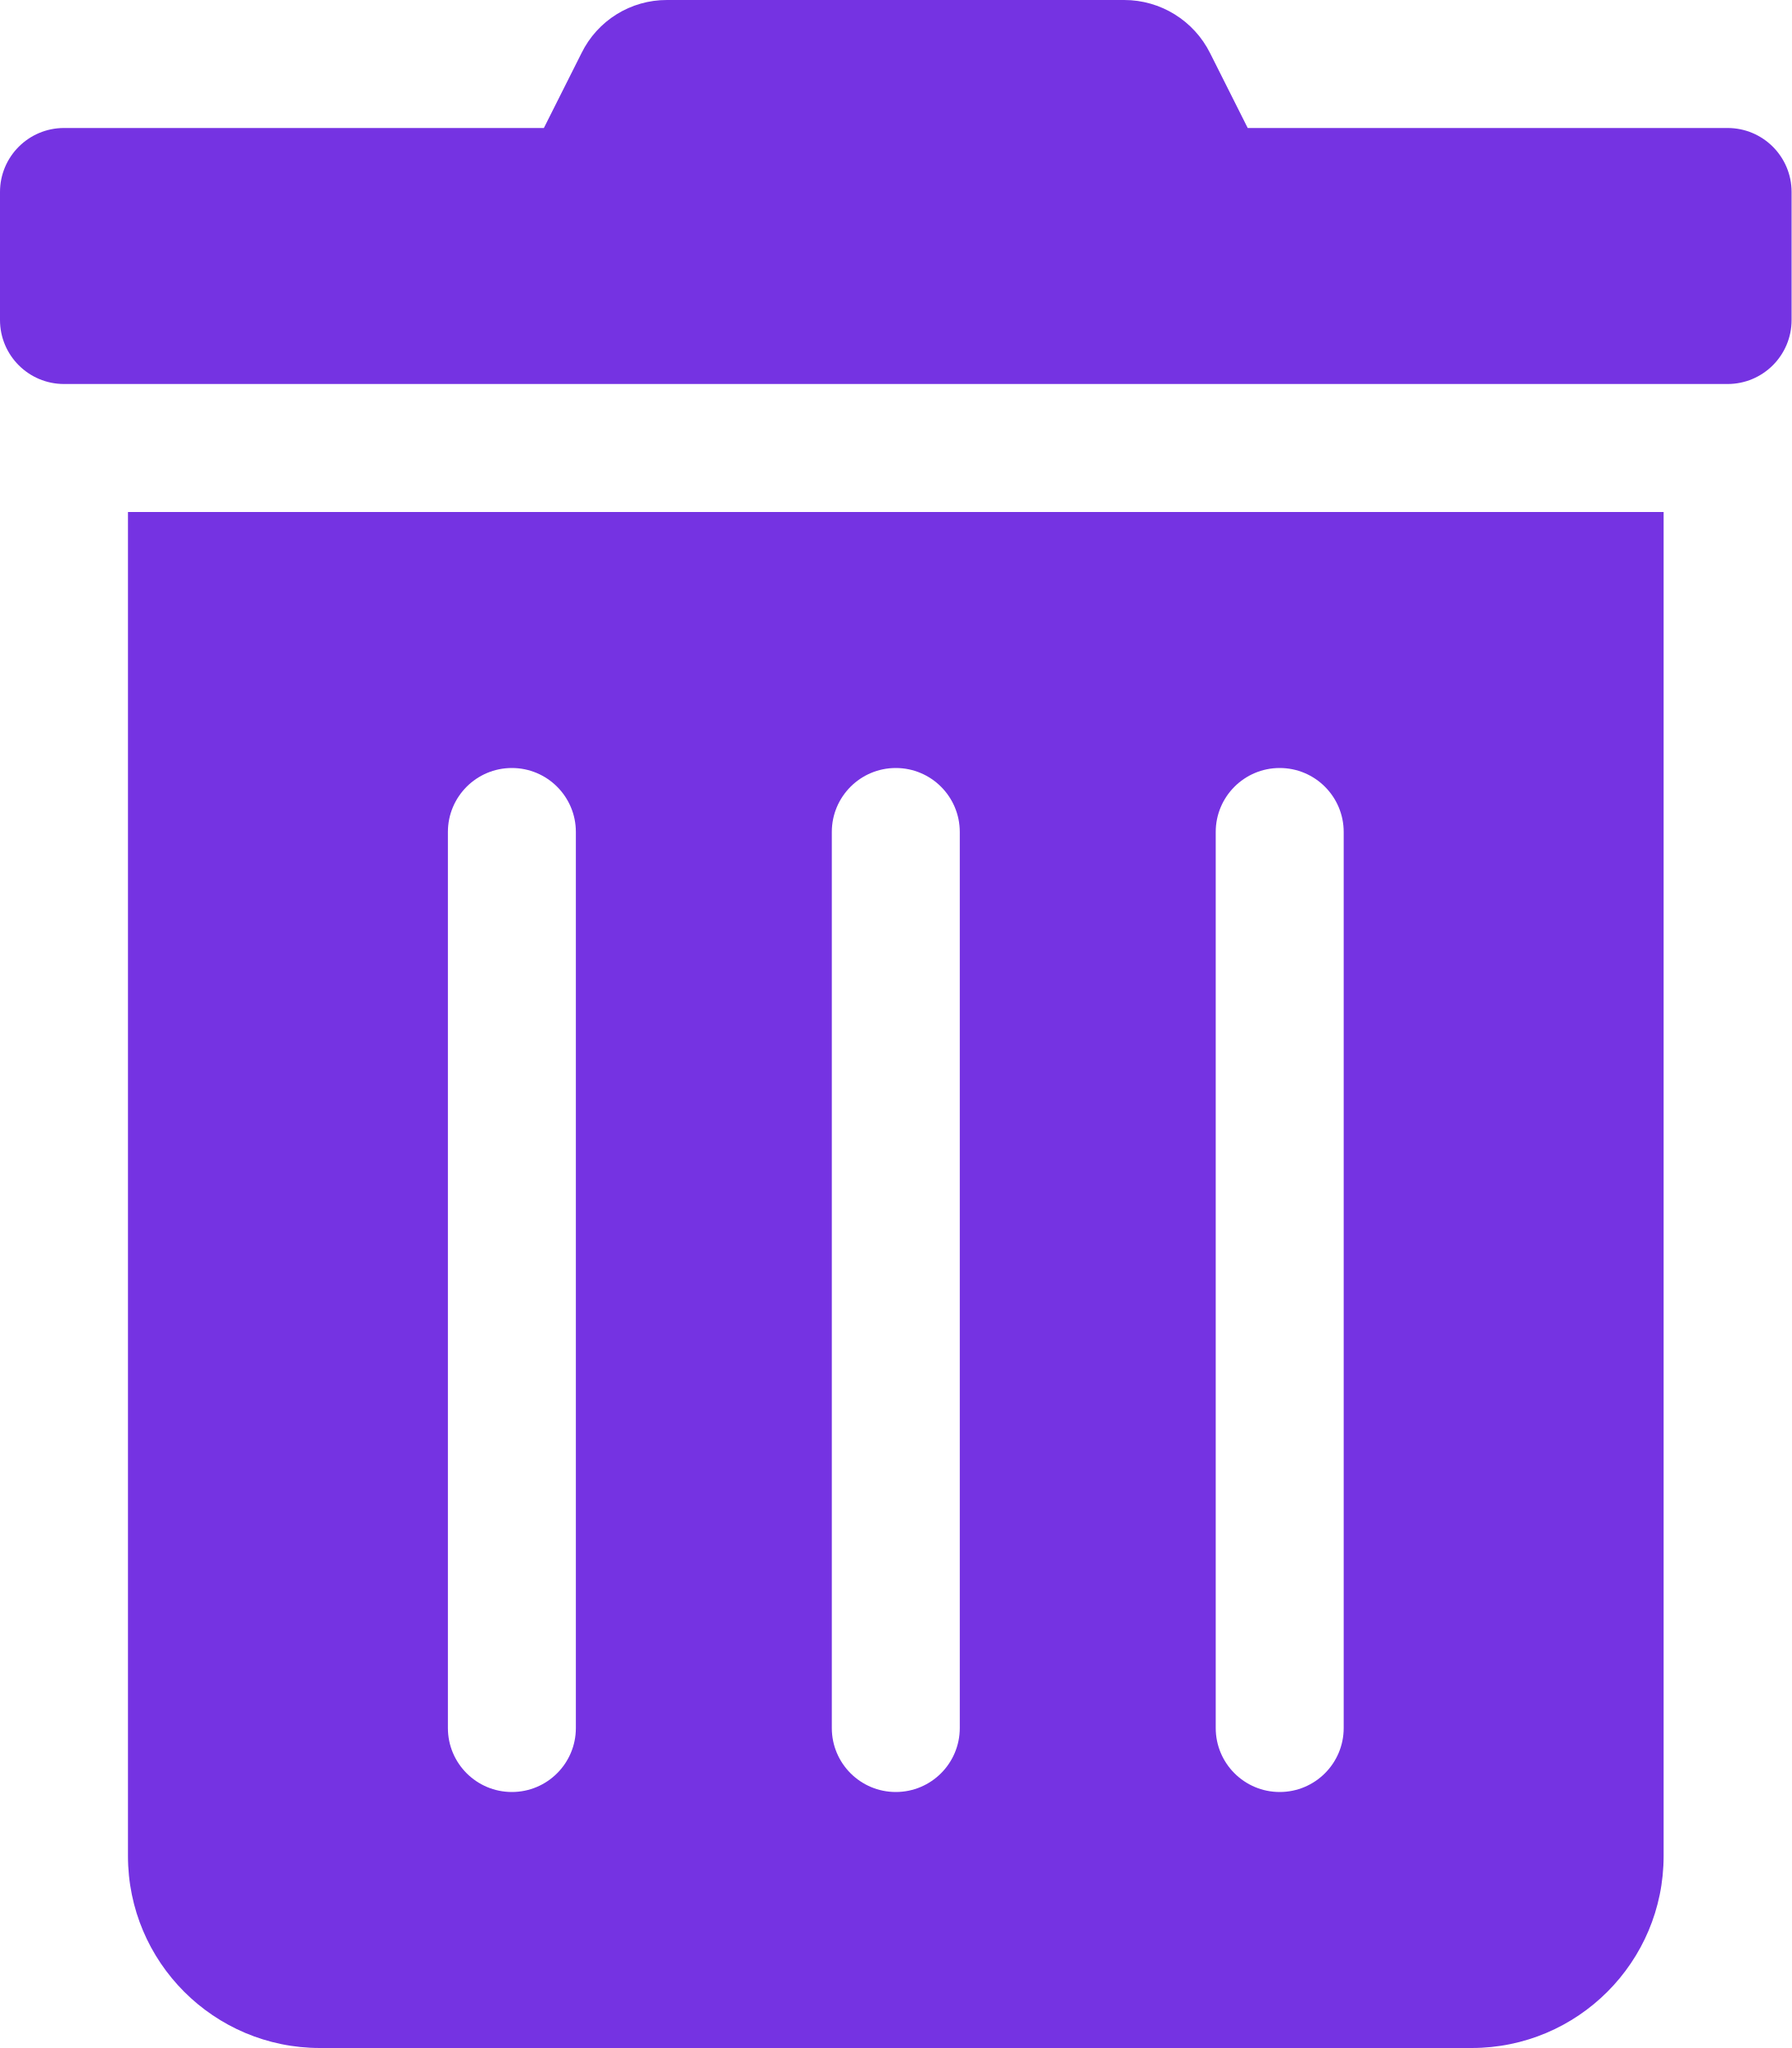
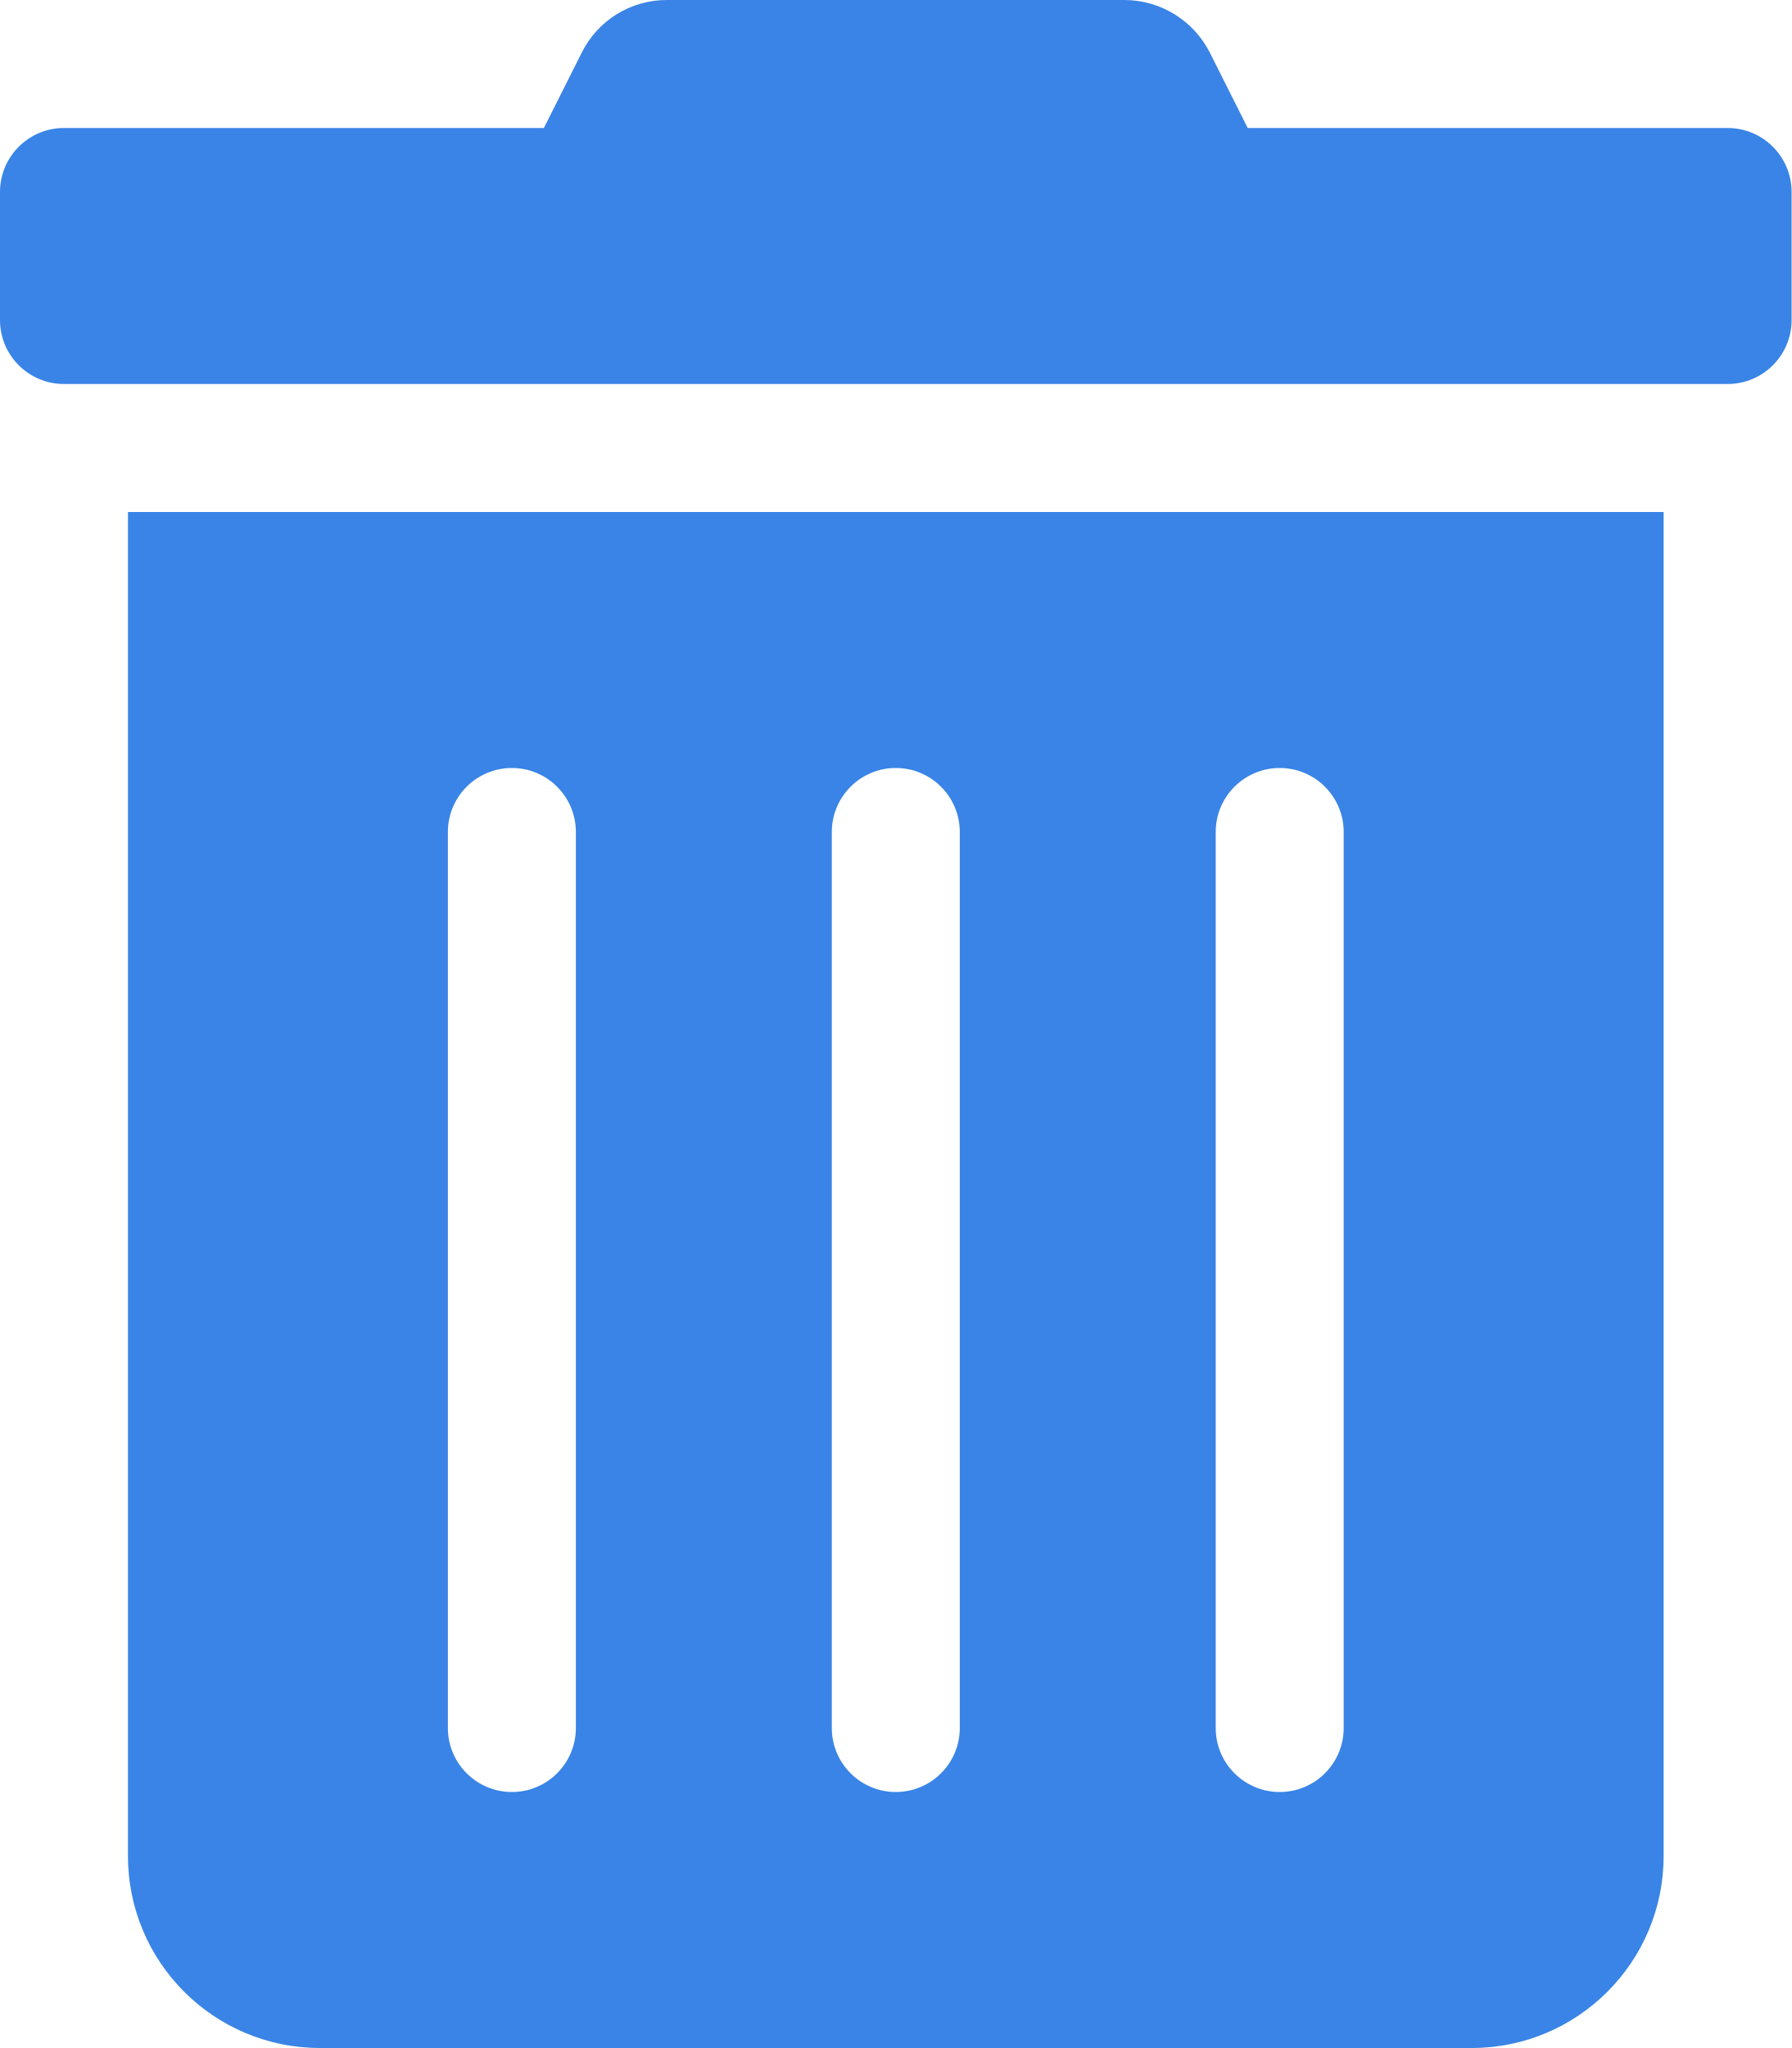
<svg xmlns="http://www.w3.org/2000/svg" aria-hidden="true" focusable="false" data-prefix="fas" data-icon="trash-alt" class="svg-inline--fa fa-trash-alt fa-w-14" role="img" viewBox="0 0 448 512">
-   <path fill="#7533e2" d="M32 464a48 48 0 0 0 48 48h288a48 48 0 0 0 48-48V128H32zm272-256a16 16 0 0 1 32 0v224a16 16 0 0 1-32 0zm-96 0a16 16 0 0 1 32 0v224a16 16 0 0 1-32 0zm-96 0a16 16 0 0 1 32 0v224a16 16 0 0 1-32 0zM432 32H312l-9.4-18.7A24 24 0 0 0 281.1 0H166.8a23.72 23.72 0 0 0-21.4 13.3L136 32H16A16 16 0 0 0 0 48v32a16 16 0 0 0 16 16h416a16 16 0 0 0 16-16V48a16 16 0 0 0-16-16z" />
+   <path fill="#3984e6" d="M32 464a48 48 0 0 0 48 48h288a48 48 0 0 0 48-48V128H32zm272-256a16 16 0 0 1 32 0v224a16 16 0 0 1-32 0zm-96 0a16 16 0 0 1 32 0v224a16 16 0 0 1-32 0zm-96 0a16 16 0 0 1 32 0v224a16 16 0 0 1-32 0zM432 32H312l-9.4-18.7A24 24 0 0 0 281.1 0H166.8a23.72 23.72 0 0 0-21.4 13.3L136 32H16A16 16 0 0 0 0 48v32a16 16 0 0 0 16 16h416a16 16 0 0 0 16-16V48a16 16 0 0 0-16-16z" />
</svg>
